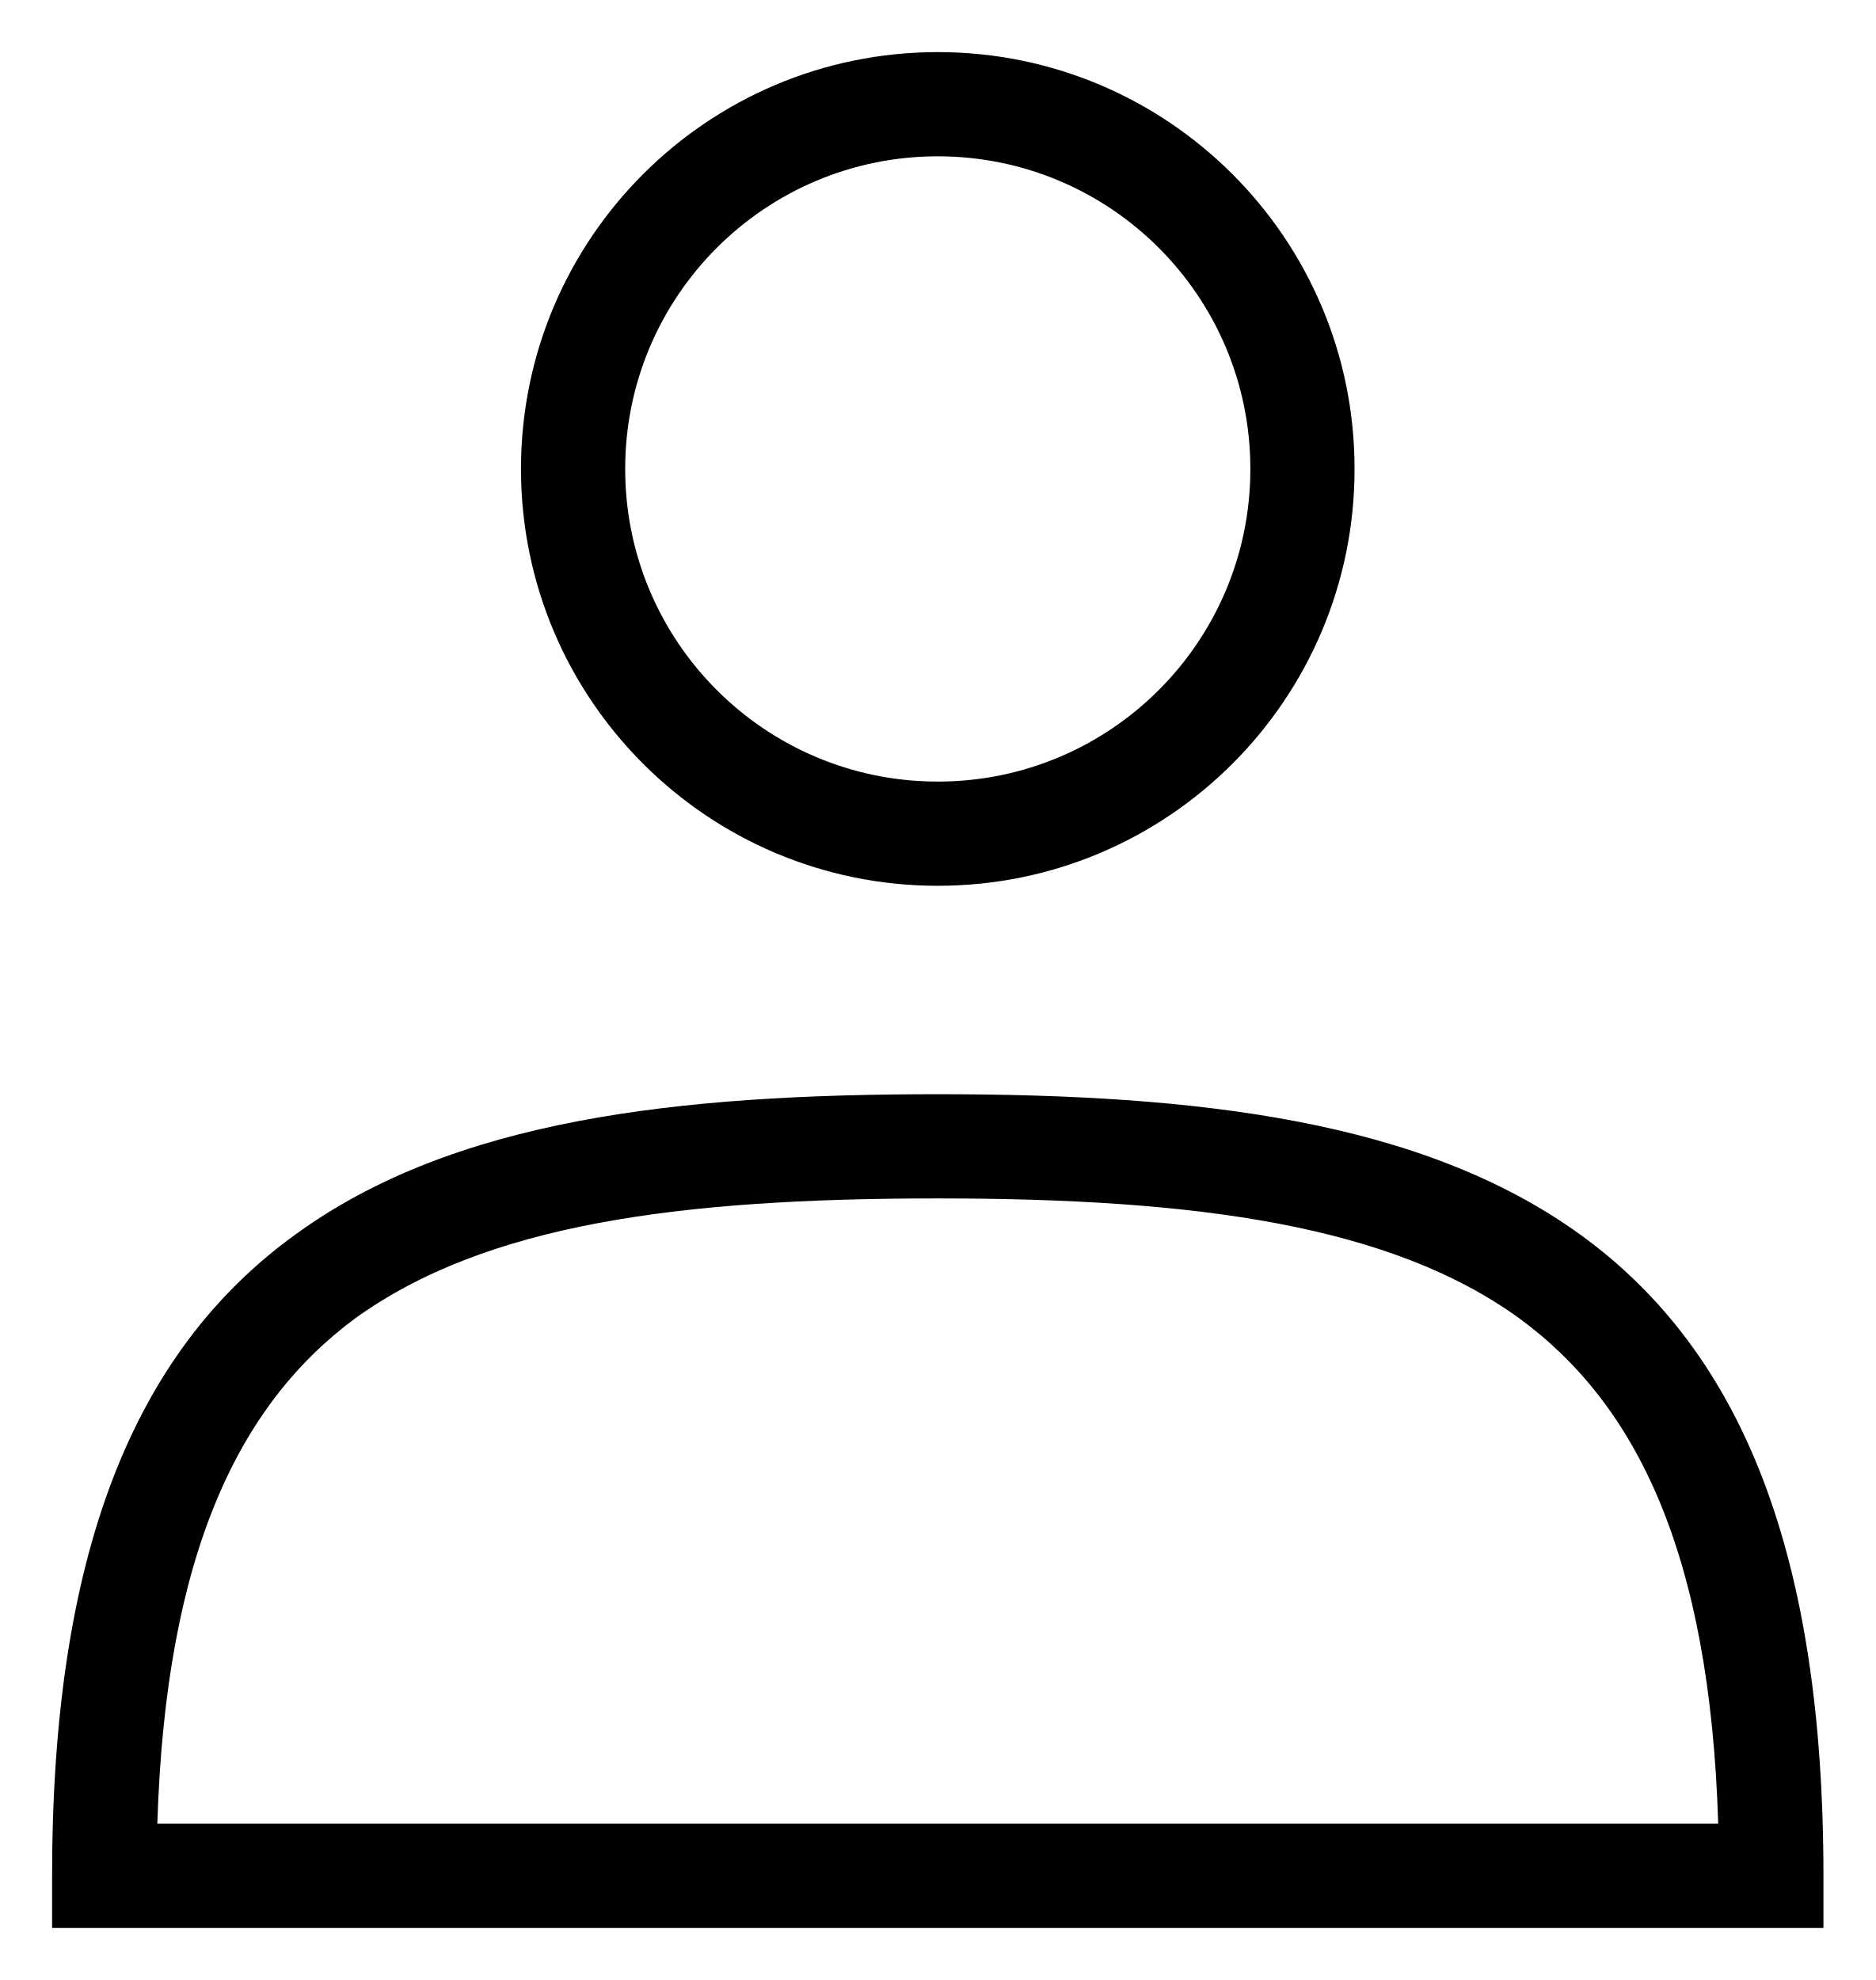
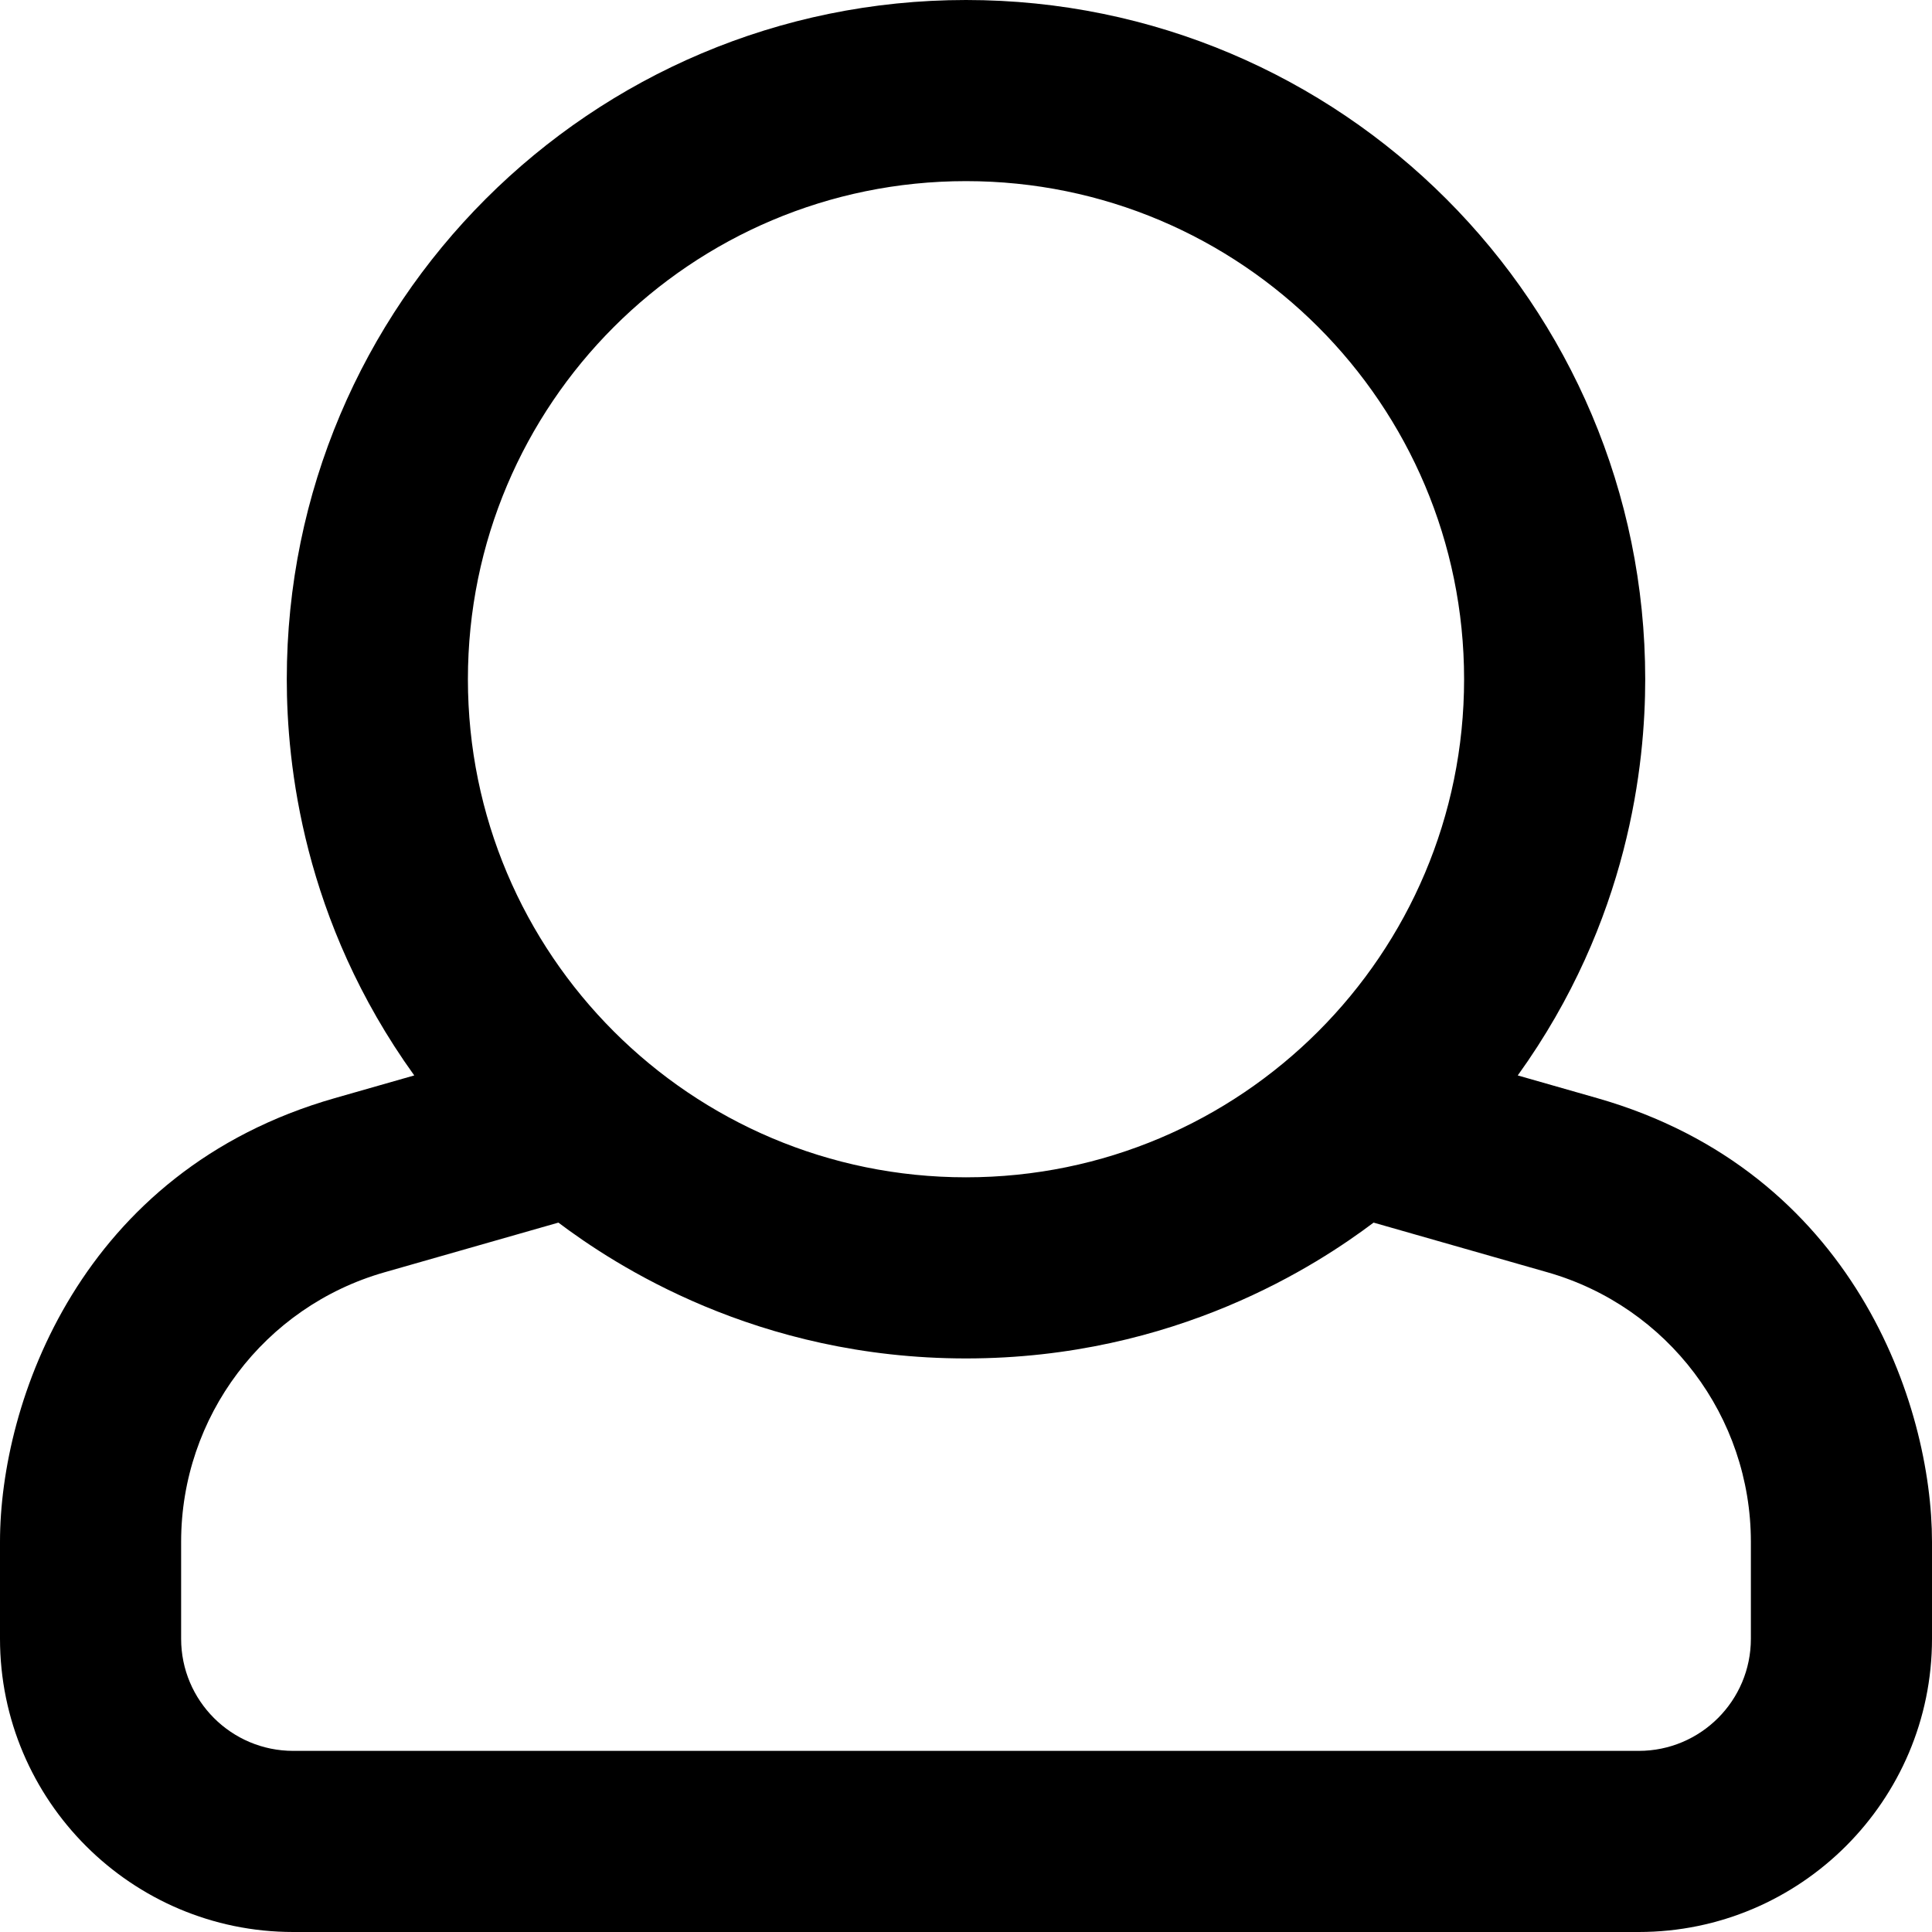
- <svg xmlns="http://www.w3.org/2000/svg" fill="none" class="icon icon-account" viewBox="0 0 18 19">
-   <path fill="currentColor" fill-rule="evenodd" d="M6 4.5a3 3 0 1 1 6 0 3 3 0 0 1-6 0m3-4a4 4 0 1 0 0 8 4 4 0 0 0 0-8m5.58 12.15c1.12.82 1.83 2.24 1.91 4.85H1.51c.08-2.6.79-4.03 1.9-4.85C4.66 11.75 6.5 11.5 9 11.5s4.35.26 5.58 1.15M9 10.5c-2.5 0-4.65.24-6.17 1.35C1.27 12.98.5 14.93.5 18v.5h17V18c0-3.07-.77-5.02-2.33-6.15-1.52-1.1-3.67-1.35-6.17-1.35" clip-rule="evenodd" />
+ <svg xmlns="http://www.w3.org/2000/svg" class="svg-inline--fa fa-user fa-w-16 menu-icon" aria-hidden="true" data-prefix="far" data-icon="user" role="img" viewBox="0 0 512 512" data-fa-i2svg="">
+   <path fill="currentColor" d="M423.309 291.025L402.221 285C431.798 243.89 436 202.294 436 180 436 80.649 355.484 0 256 0 156.649 0 76 80.516 76 180c0 22.299 4.198 63.884 33.779 105l-21.088 6.025C21.28 310.285 0 371.59 0 408.605v25.681C0 477.138 34.862 512 77.714 512h356.571C477.138 512 512 477.138 512 434.286v-25.681c0-36.247-20.725-98.161-88.691-117.58zM256 48c72.902 0 132 59.099 132 132s-59.098 132-132 132-132-59.099-132-132S183.098 48 256 48zm208 386.286c0 16.41-13.304 29.714-29.714 29.714H77.714C61.304 464 48 450.696 48 434.286v-25.681c0-33.167 21.987-62.316 53.878-71.427l46.103-13.172C162.683 335.058 200.427 360 256 360s93.317-24.942 108.019-35.994l46.103 13.172C442.013 346.29 464 375.438 464 408.605v25.681z" />
</svg>
